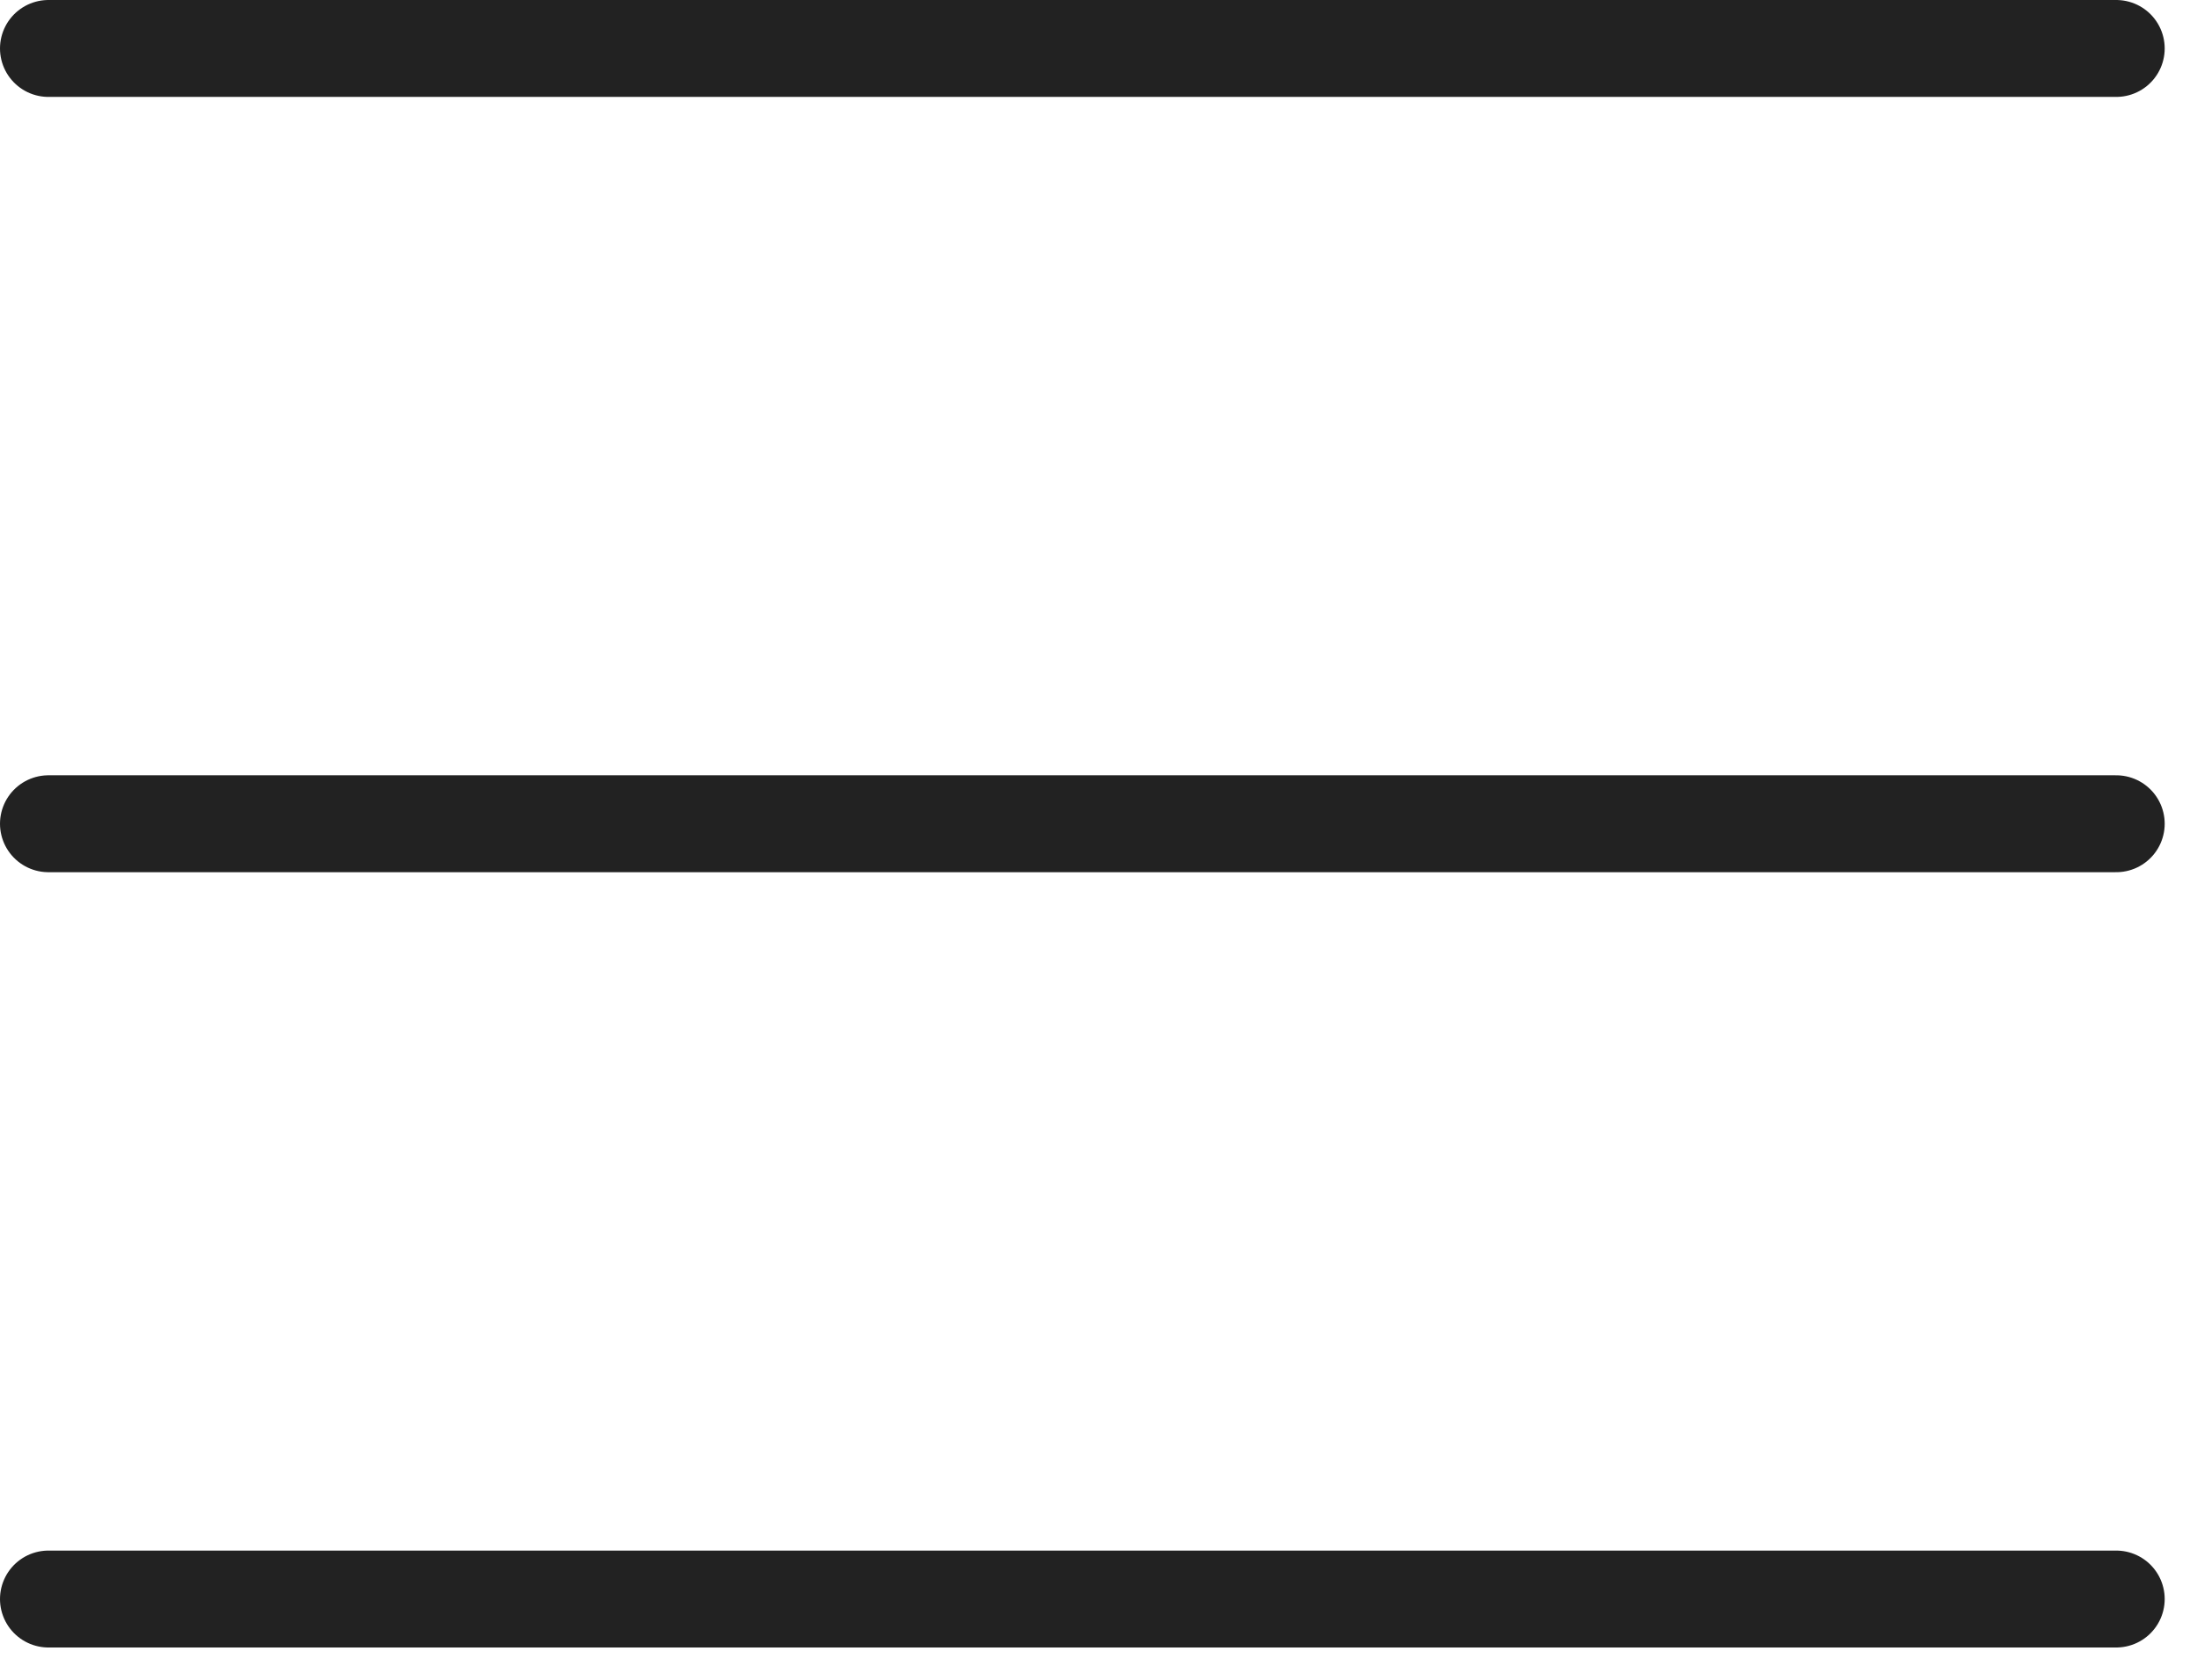
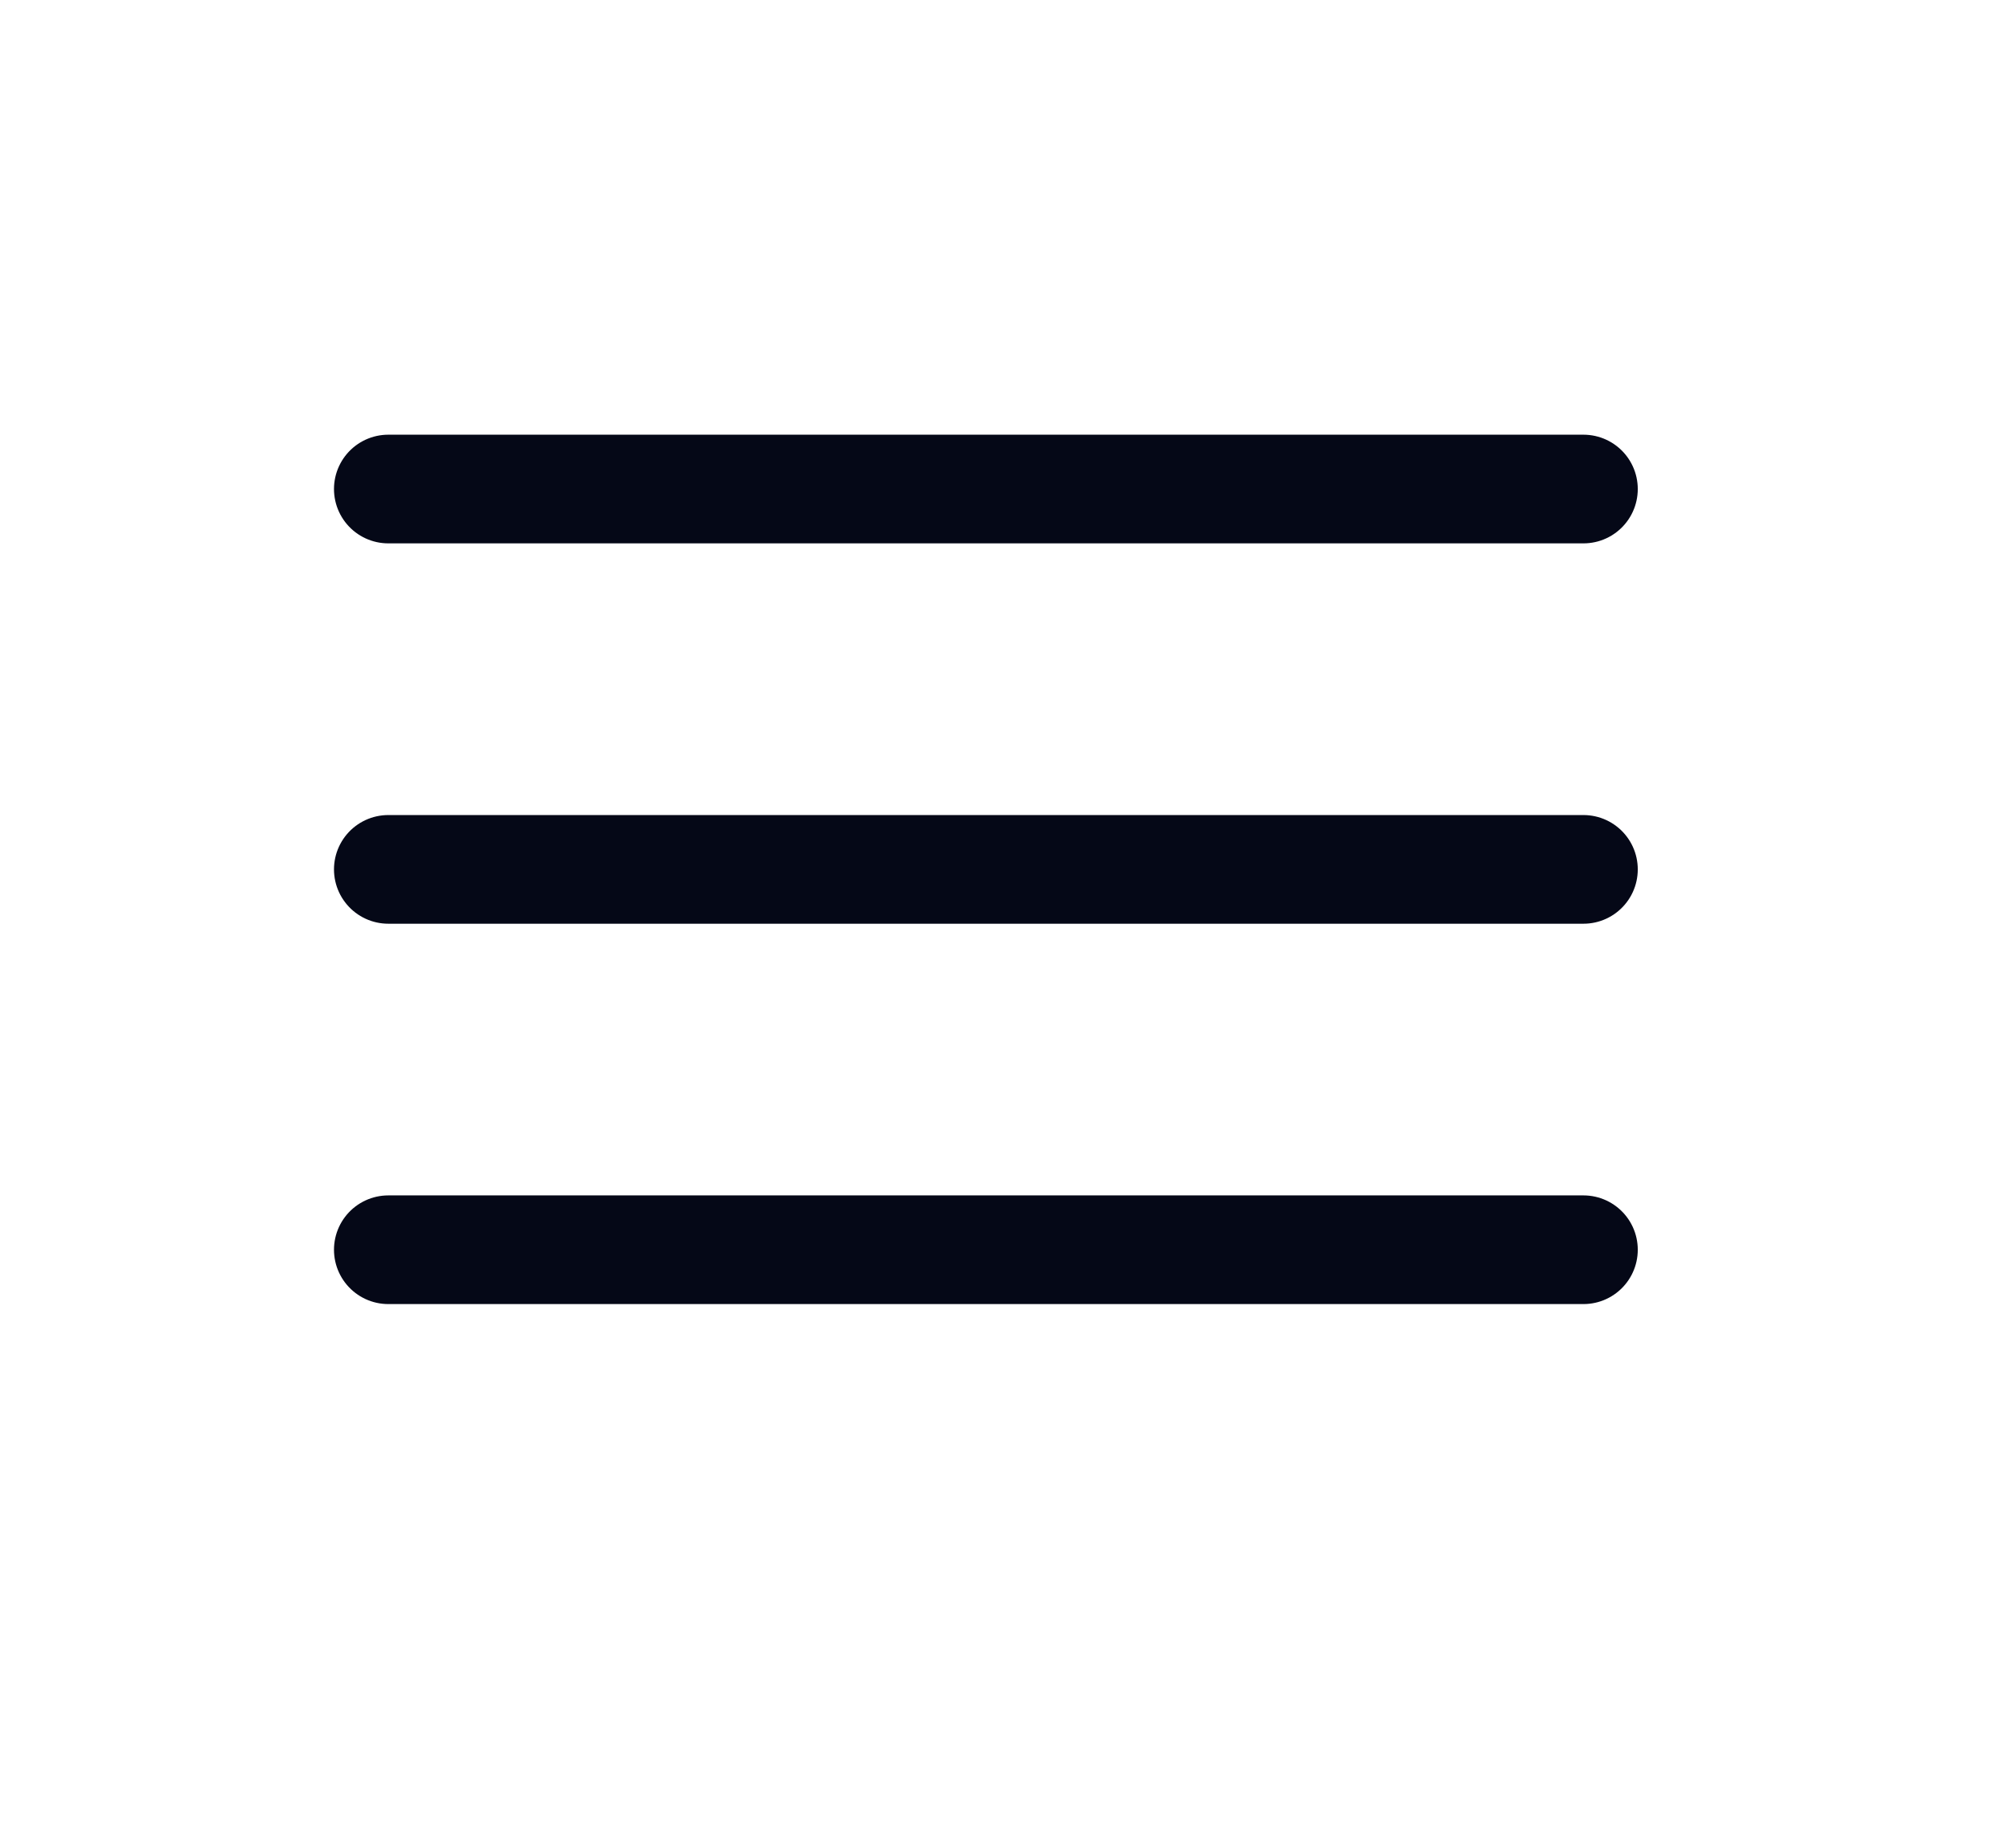
- <svg xmlns="http://www.w3.org/2000/svg" width="17" height="13" viewBox="0 0 17 13" fill="none">
-   <path d="M0.375 12.375H16.375M0.375 6.375H16.375M0.375 0.375H16.375" stroke="#222222" stroke-width="0.75" stroke-linecap="round" stroke-linejoin="round" />
+ <svg xmlns="http://www.w3.org/2000/svg" width="37" height="34" viewBox="0 0 37 34" fill="none">
+   <path d="M7.148 9H29.148" stroke="#050817" stroke-width="2" stroke-linecap="round" stroke-linejoin="round" />
+   <path d="M7.148 16H29.148" stroke="#050817" stroke-width="2" stroke-linecap="round" stroke-linejoin="round" />
+   <path d="M7.148 23H29.148" stroke="#050817" stroke-width="2" stroke-linecap="round" stroke-linejoin="round" />
</svg>
